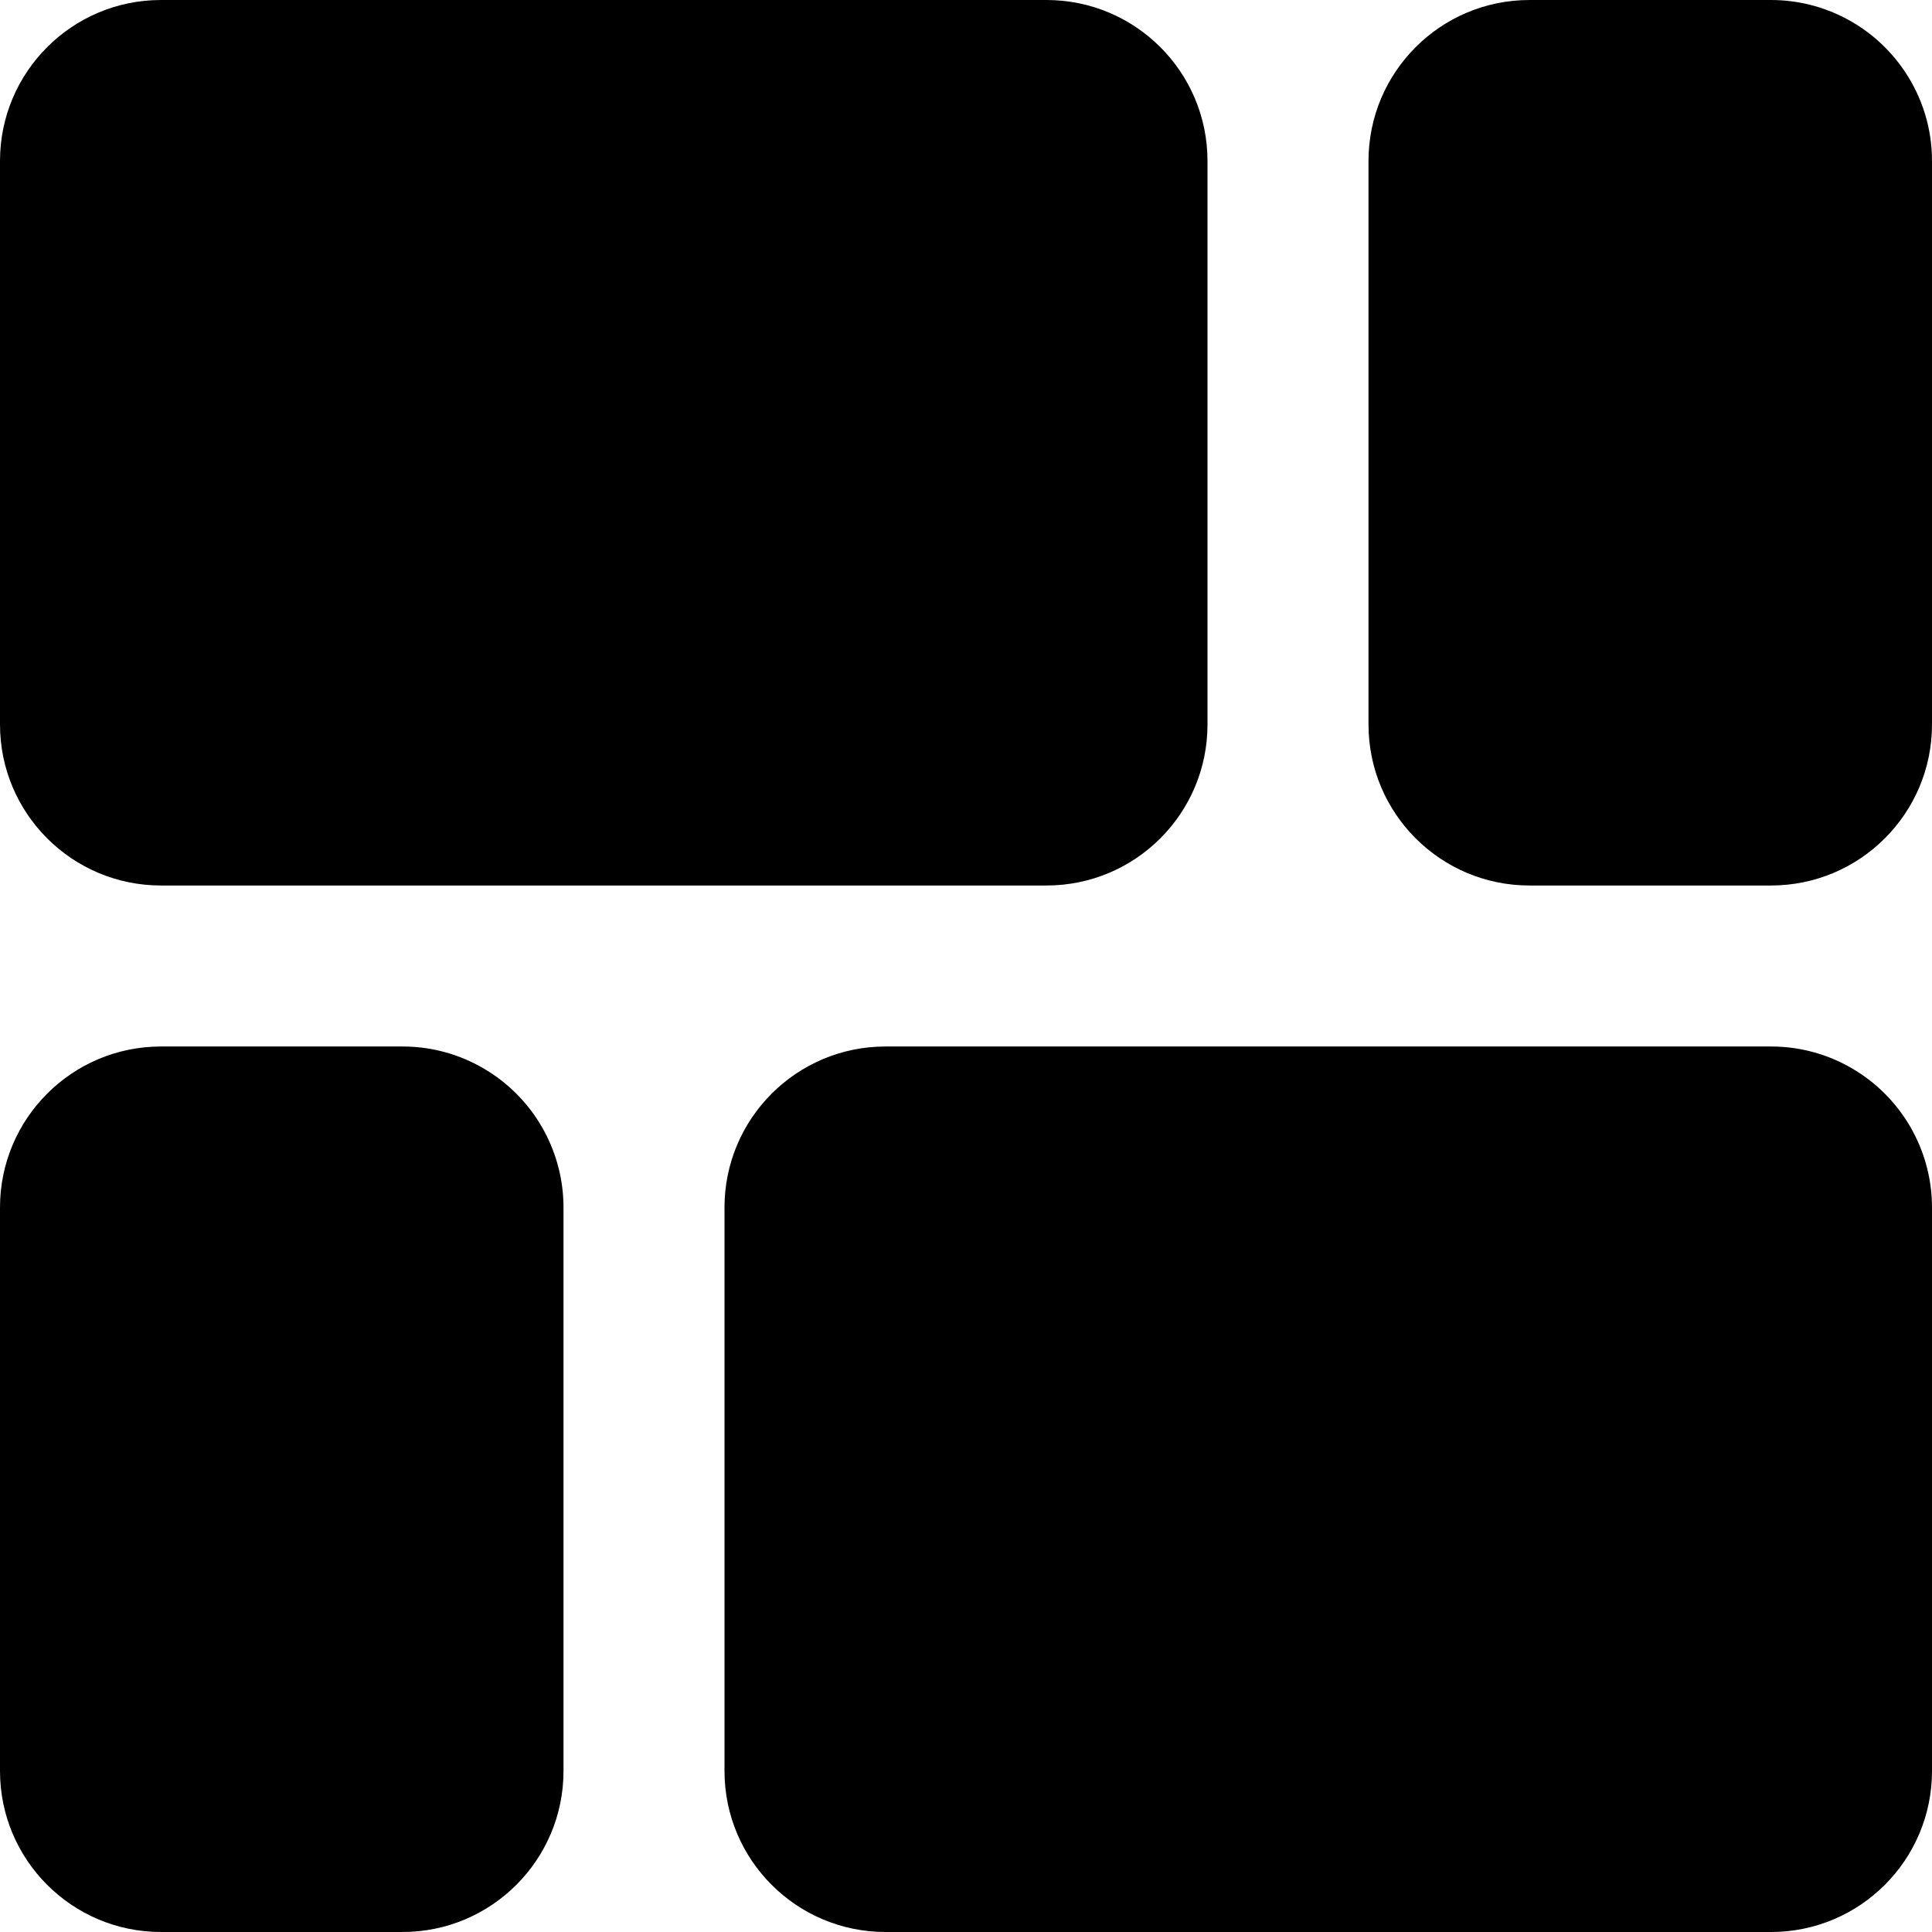
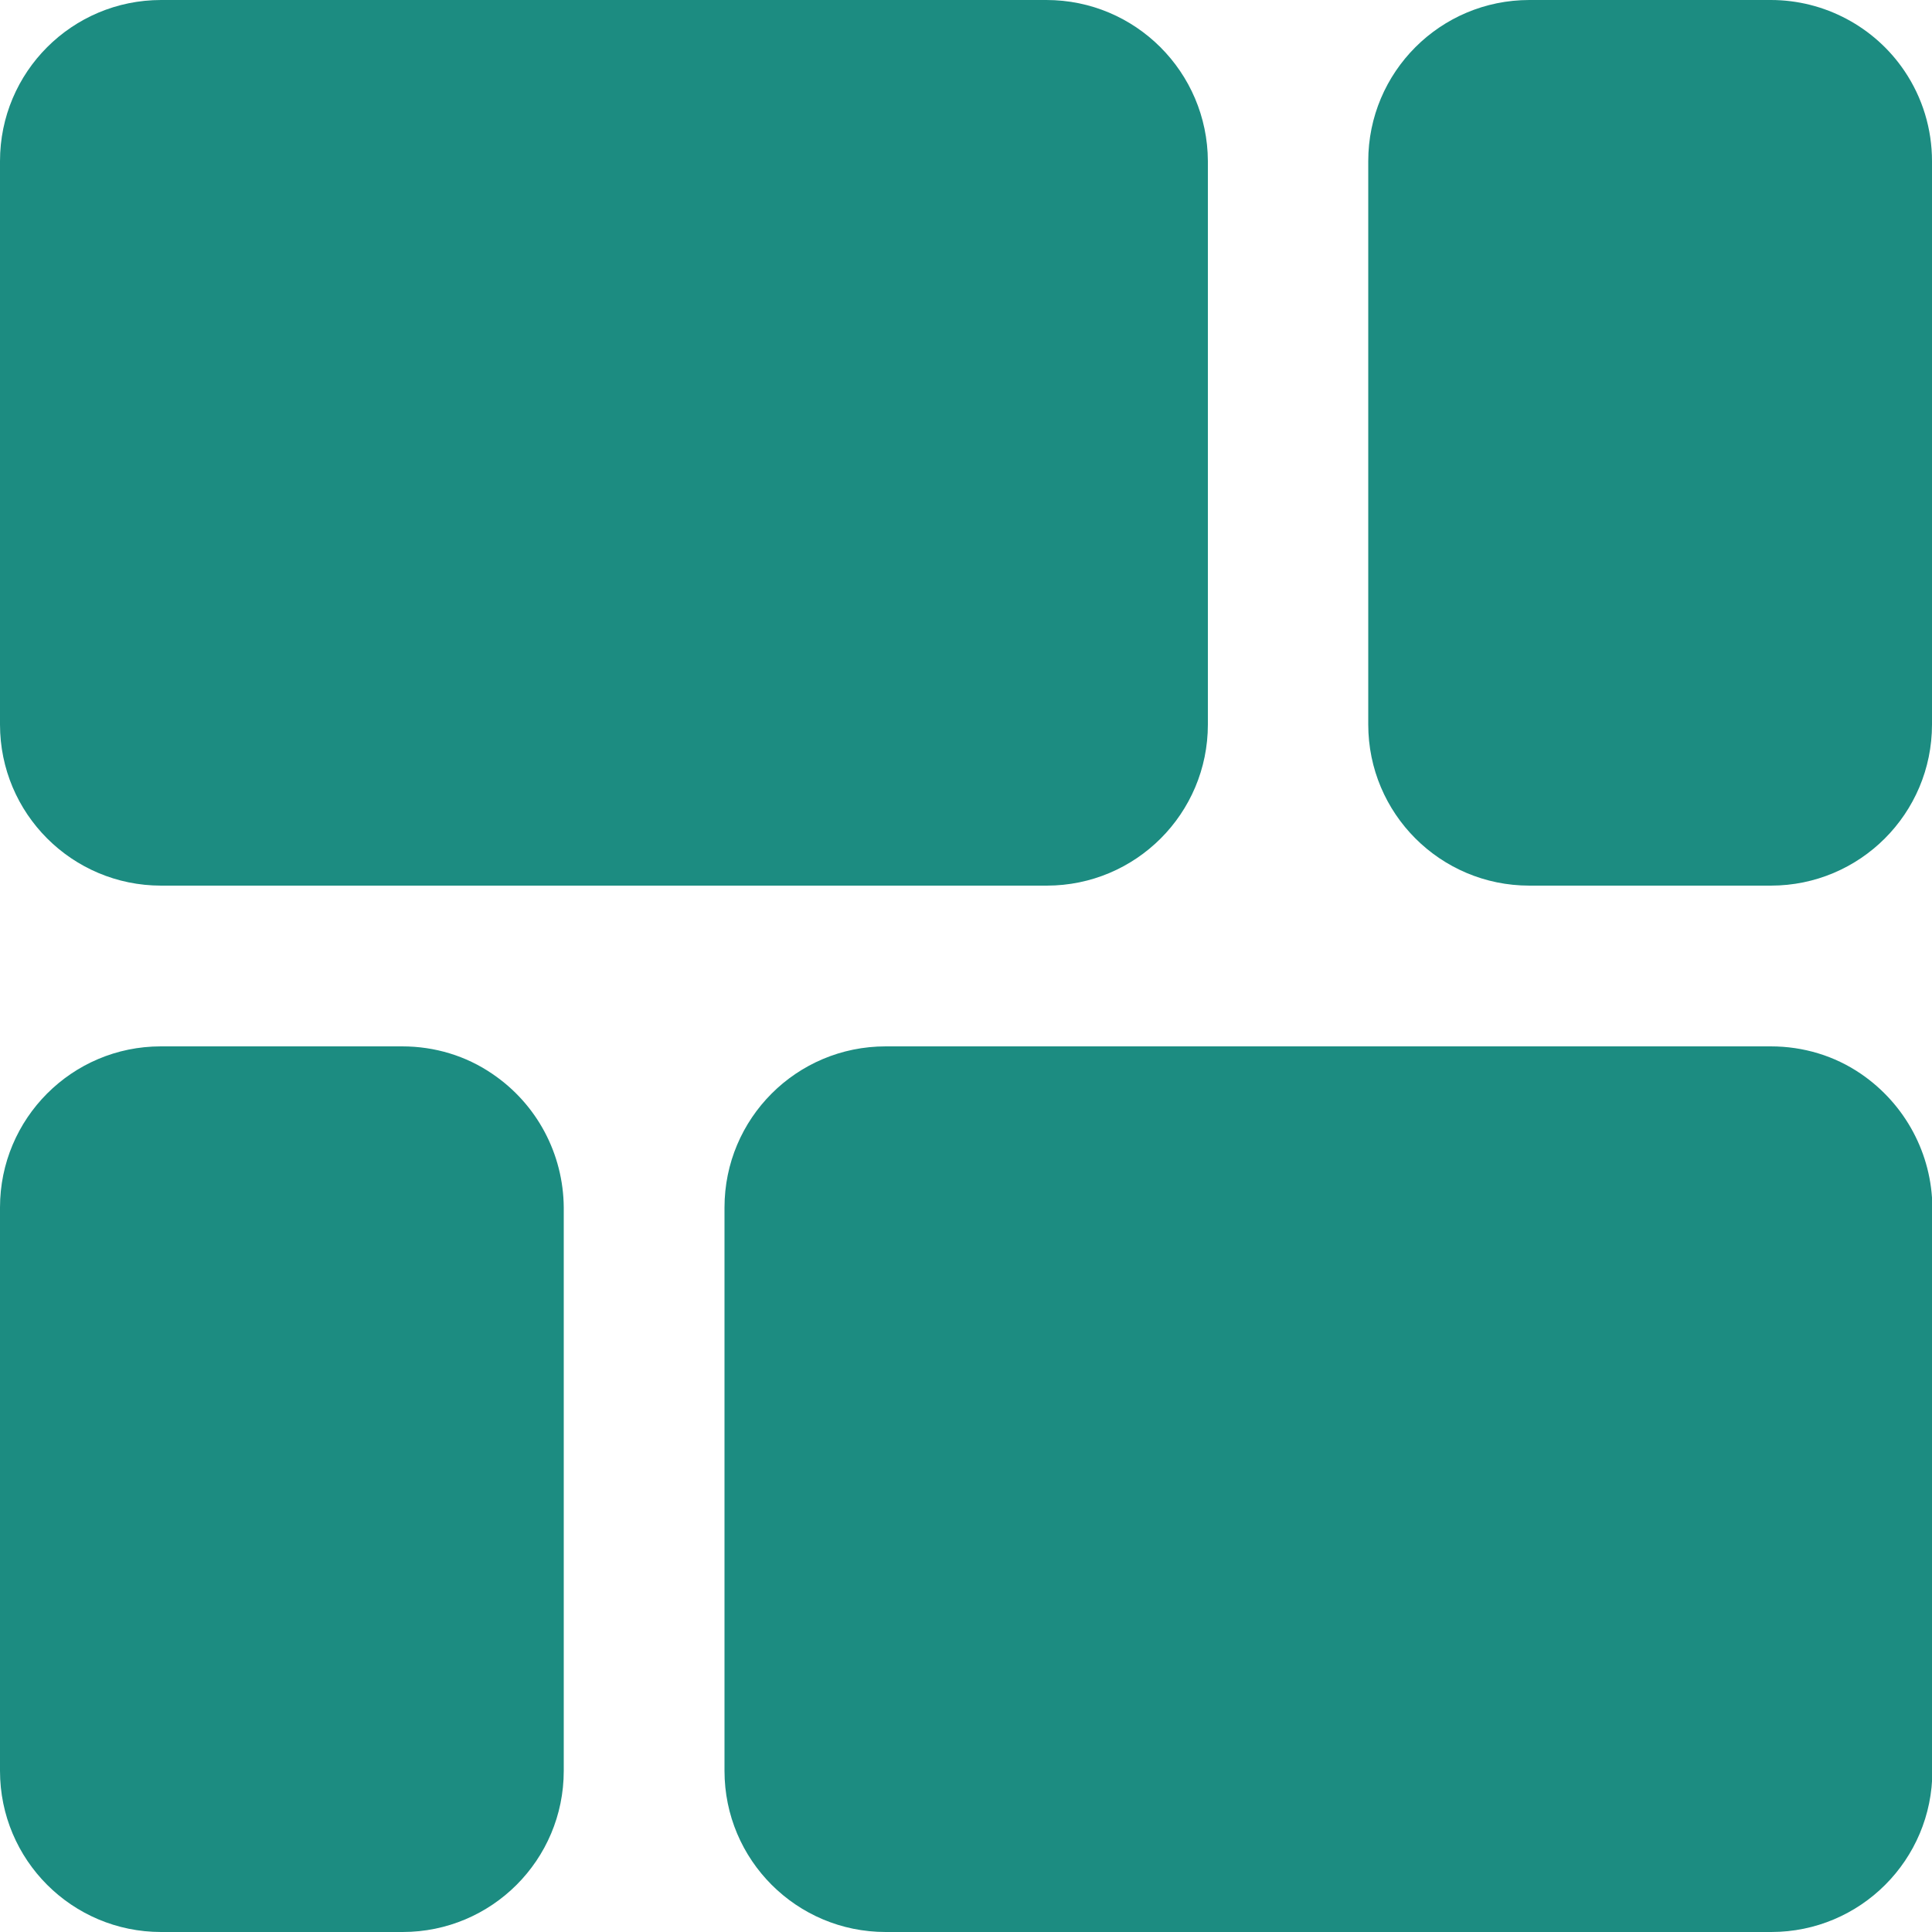
- <svg xmlns="http://www.w3.org/2000/svg" version="1.1" id="Capa_1" x="0px" y="0px" viewBox="0 0 512 512" style="enable-background:new 0 0 512 512;" xml:space="preserve" width="512" height="512">
+ <svg xmlns="http://www.w3.org/2000/svg" version="1.1" id="Capa_1" x="0px" y="0px" viewBox="0 0 512 512" style="enable-background:new 0 0 512 512;" xml:space="preserve">
+   <style type="text/css">
+ 	.st0{fill:#1C8C81;}
+ </style>
  <g>
-     <path d="M42.667,234.667h234.667C300.897,234.667,320,215.564,320,192V42.667C320,19.103,300.897,0,277.333,0H42.667   C19.103,0,0,19.103,0,42.667V192C0,215.564,19.103,234.667,42.667,234.667z" />
-     <path d="M504.704,18.816C496.775,7.054,483.518,0.002,469.333,0h-64c-23.564,0-42.667,19.103-42.667,42.667V192   c0,23.564,19.102,42.667,42.667,42.667h64C492.898,234.667,512,215.564,512,192V42.667   C512.014,34.165,509.472,25.855,504.704,18.816z" />
-     <path d="M130.517,284.629c-7.039-4.768-15.349-7.31-23.851-7.296h-64C19.103,277.333,0,296.436,0,320v149.333   C0,492.898,19.103,512,42.667,512h64c23.564,0,42.667-19.103,42.667-42.667V320C149.331,305.815,142.279,292.559,130.517,284.629z" />
-     <path d="M493.184,284.629c-7.039-4.768-15.349-7.31-23.851-7.296H234.667C211.103,277.333,192,296.436,192,320v149.333   C192,492.898,211.103,512,234.667,512h234.667C492.898,512,512,492.898,512,469.333V320   C511.998,305.815,504.946,292.559,493.184,284.629z" />
+     <path class="st0" d="M42.7,234.7h234.7c23.6,0,42.7-19.1,42.7-42.7V42.7C320,19.1,300.9,0,277.3,0H42.7C19.1,0,0,19.1,0,42.7V192   C0,215.6,19.1,234.7,42.7,234.7z" />
+     <path class="st0" d="M504.7,18.8C496.8,7.1,483.5,0,469.3,0h-64c-23.6,0-42.7,19.1-42.7,42.7V192c0,23.6,19.1,42.7,42.7,42.7h64   c23.6,0,42.7-19.1,42.7-42.7V42.7C512,34.2,509.5,25.9,504.7,18.8z" />
+     <path class="st0" d="M130.5,284.6c-7-4.8-15.3-7.3-23.9-7.3h-64C19.1,277.3,0,296.4,0,320v149.3C0,492.9,19.1,512,42.7,512h64   c23.6,0,42.7-19.1,42.7-42.7V320C149.3,305.8,142.3,292.6,130.5,284.6z" />
+     <path class="st0" d="M493.2,284.6c-7-4.8-15.3-7.3-23.9-7.3H234.7c-23.6,0-42.7,19.1-42.7,42.7v149.3c0,23.6,19.1,42.7,42.7,42.7   h234.7c23.6,0,42.7-19.1,42.7-42.7V320C512,305.8,504.9,292.6,493.2,284.6z" />
  </g>
</svg>
